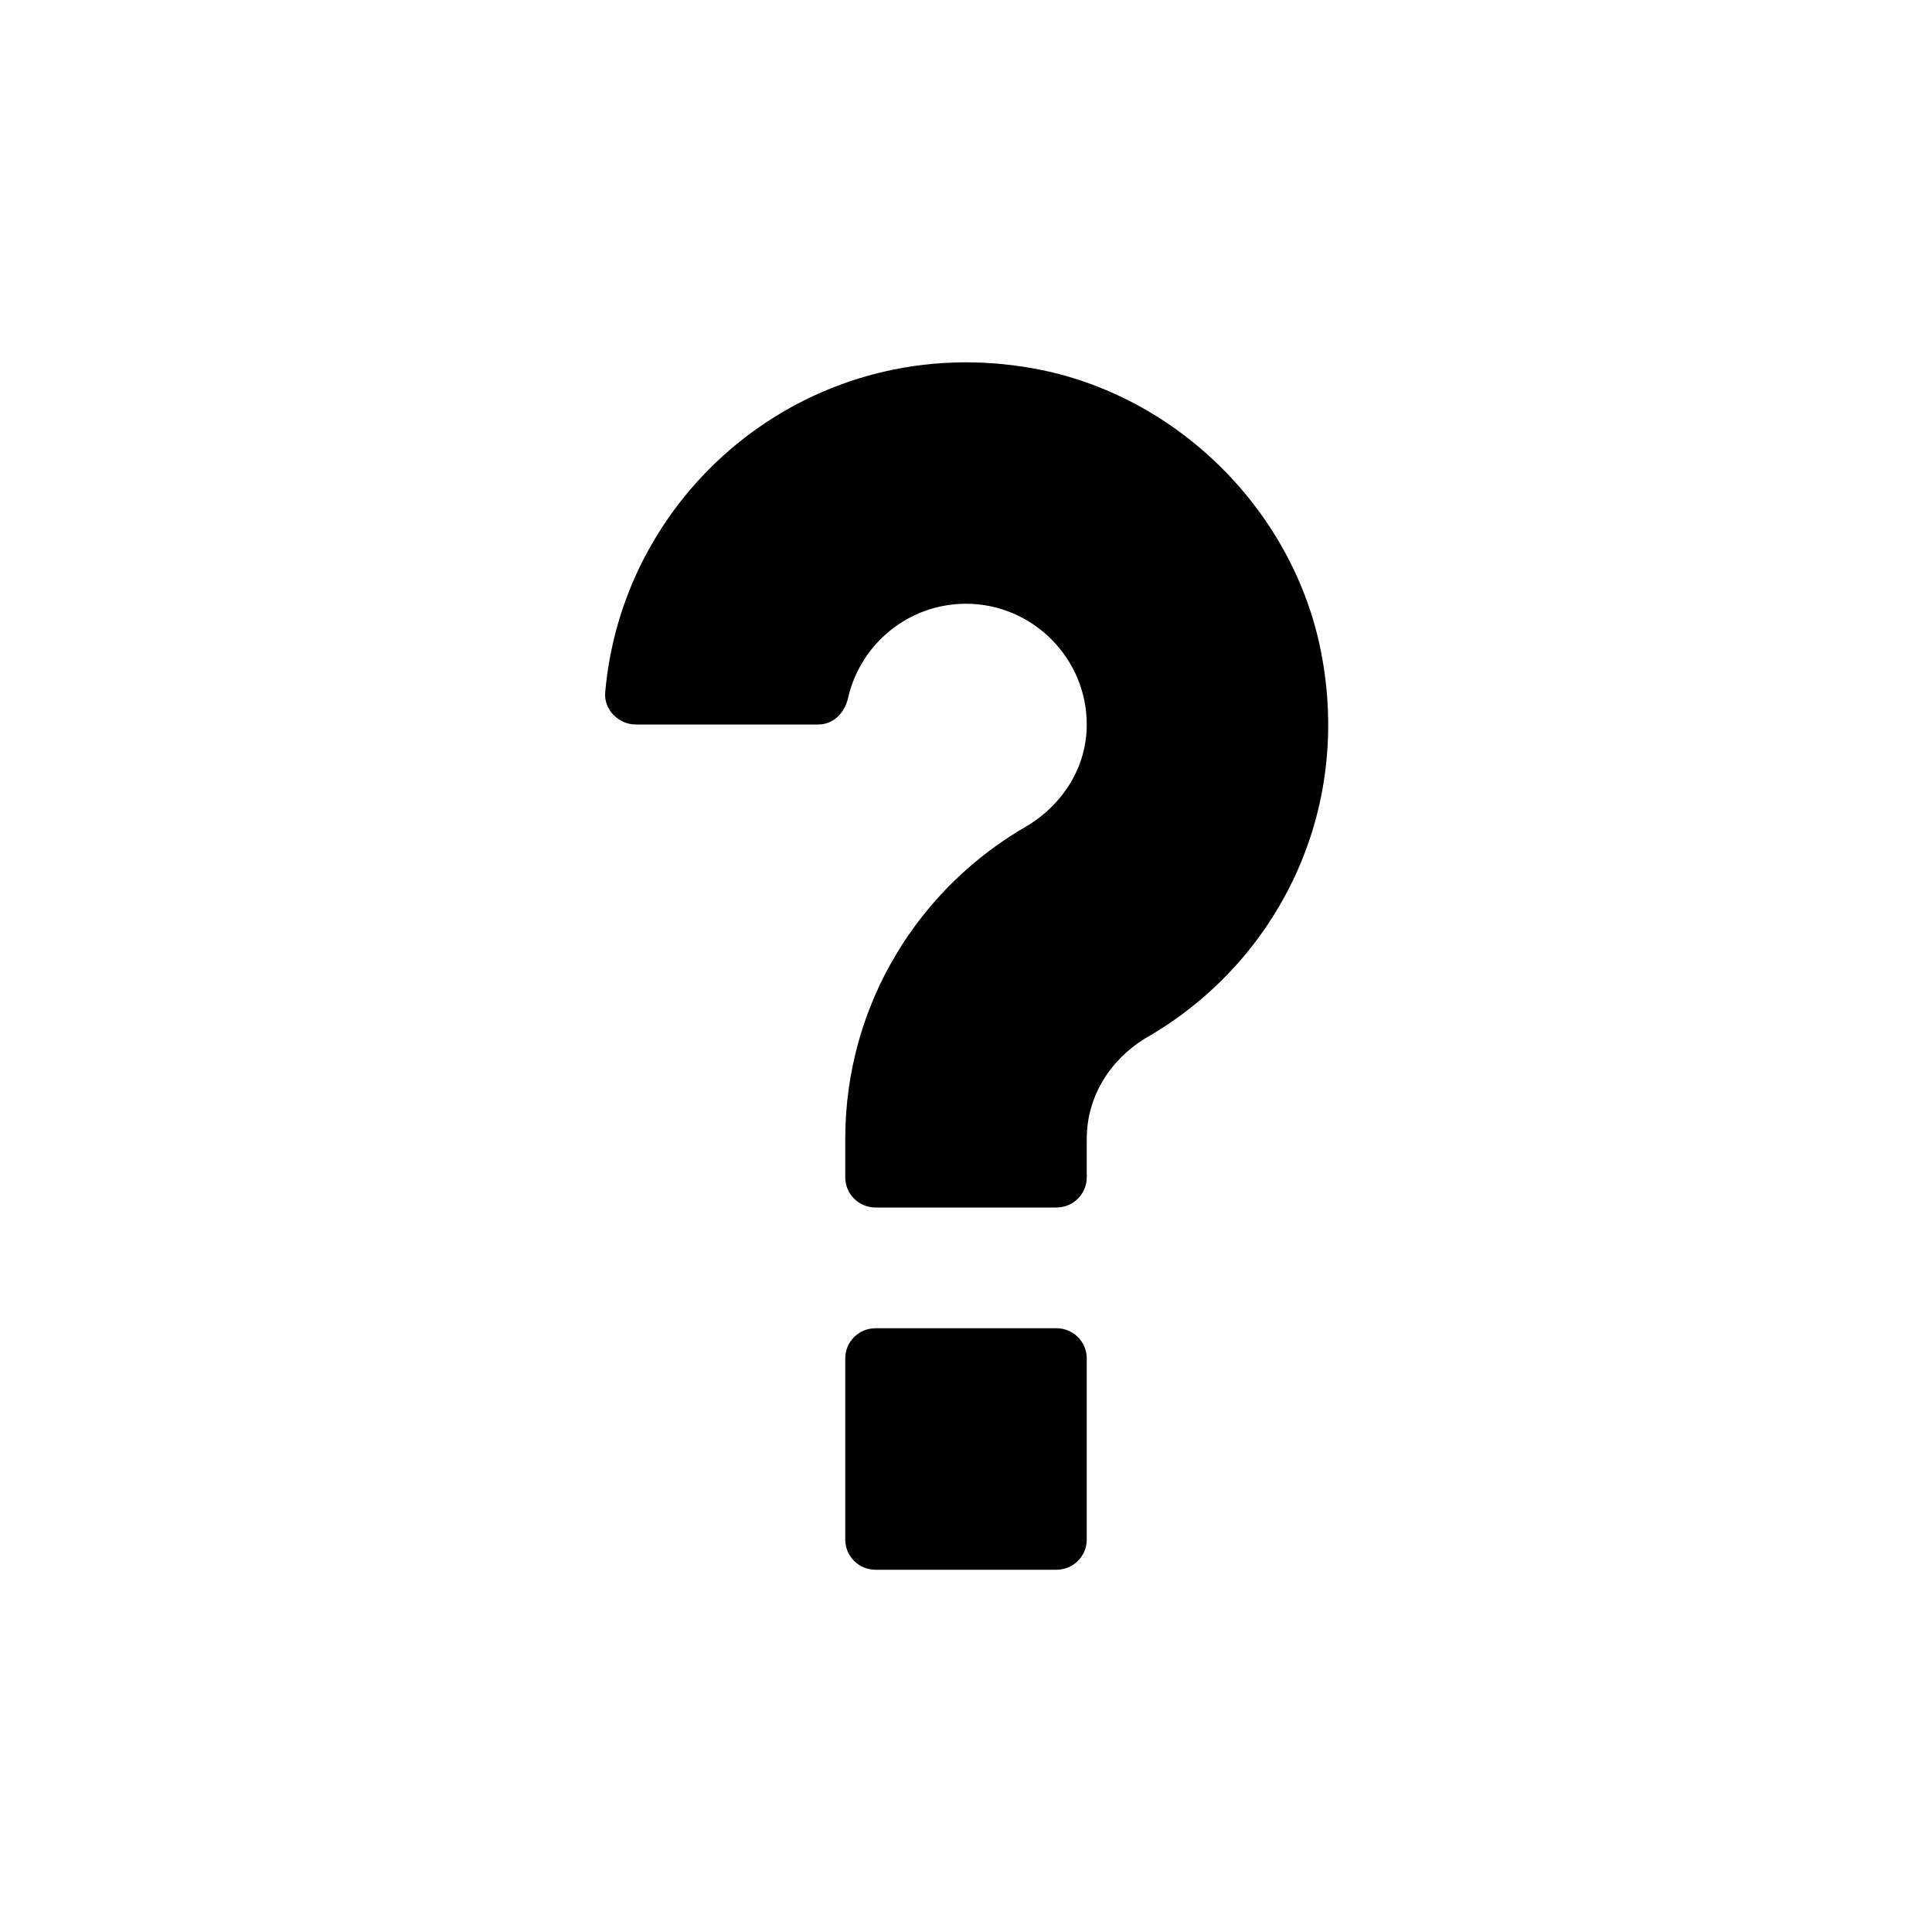
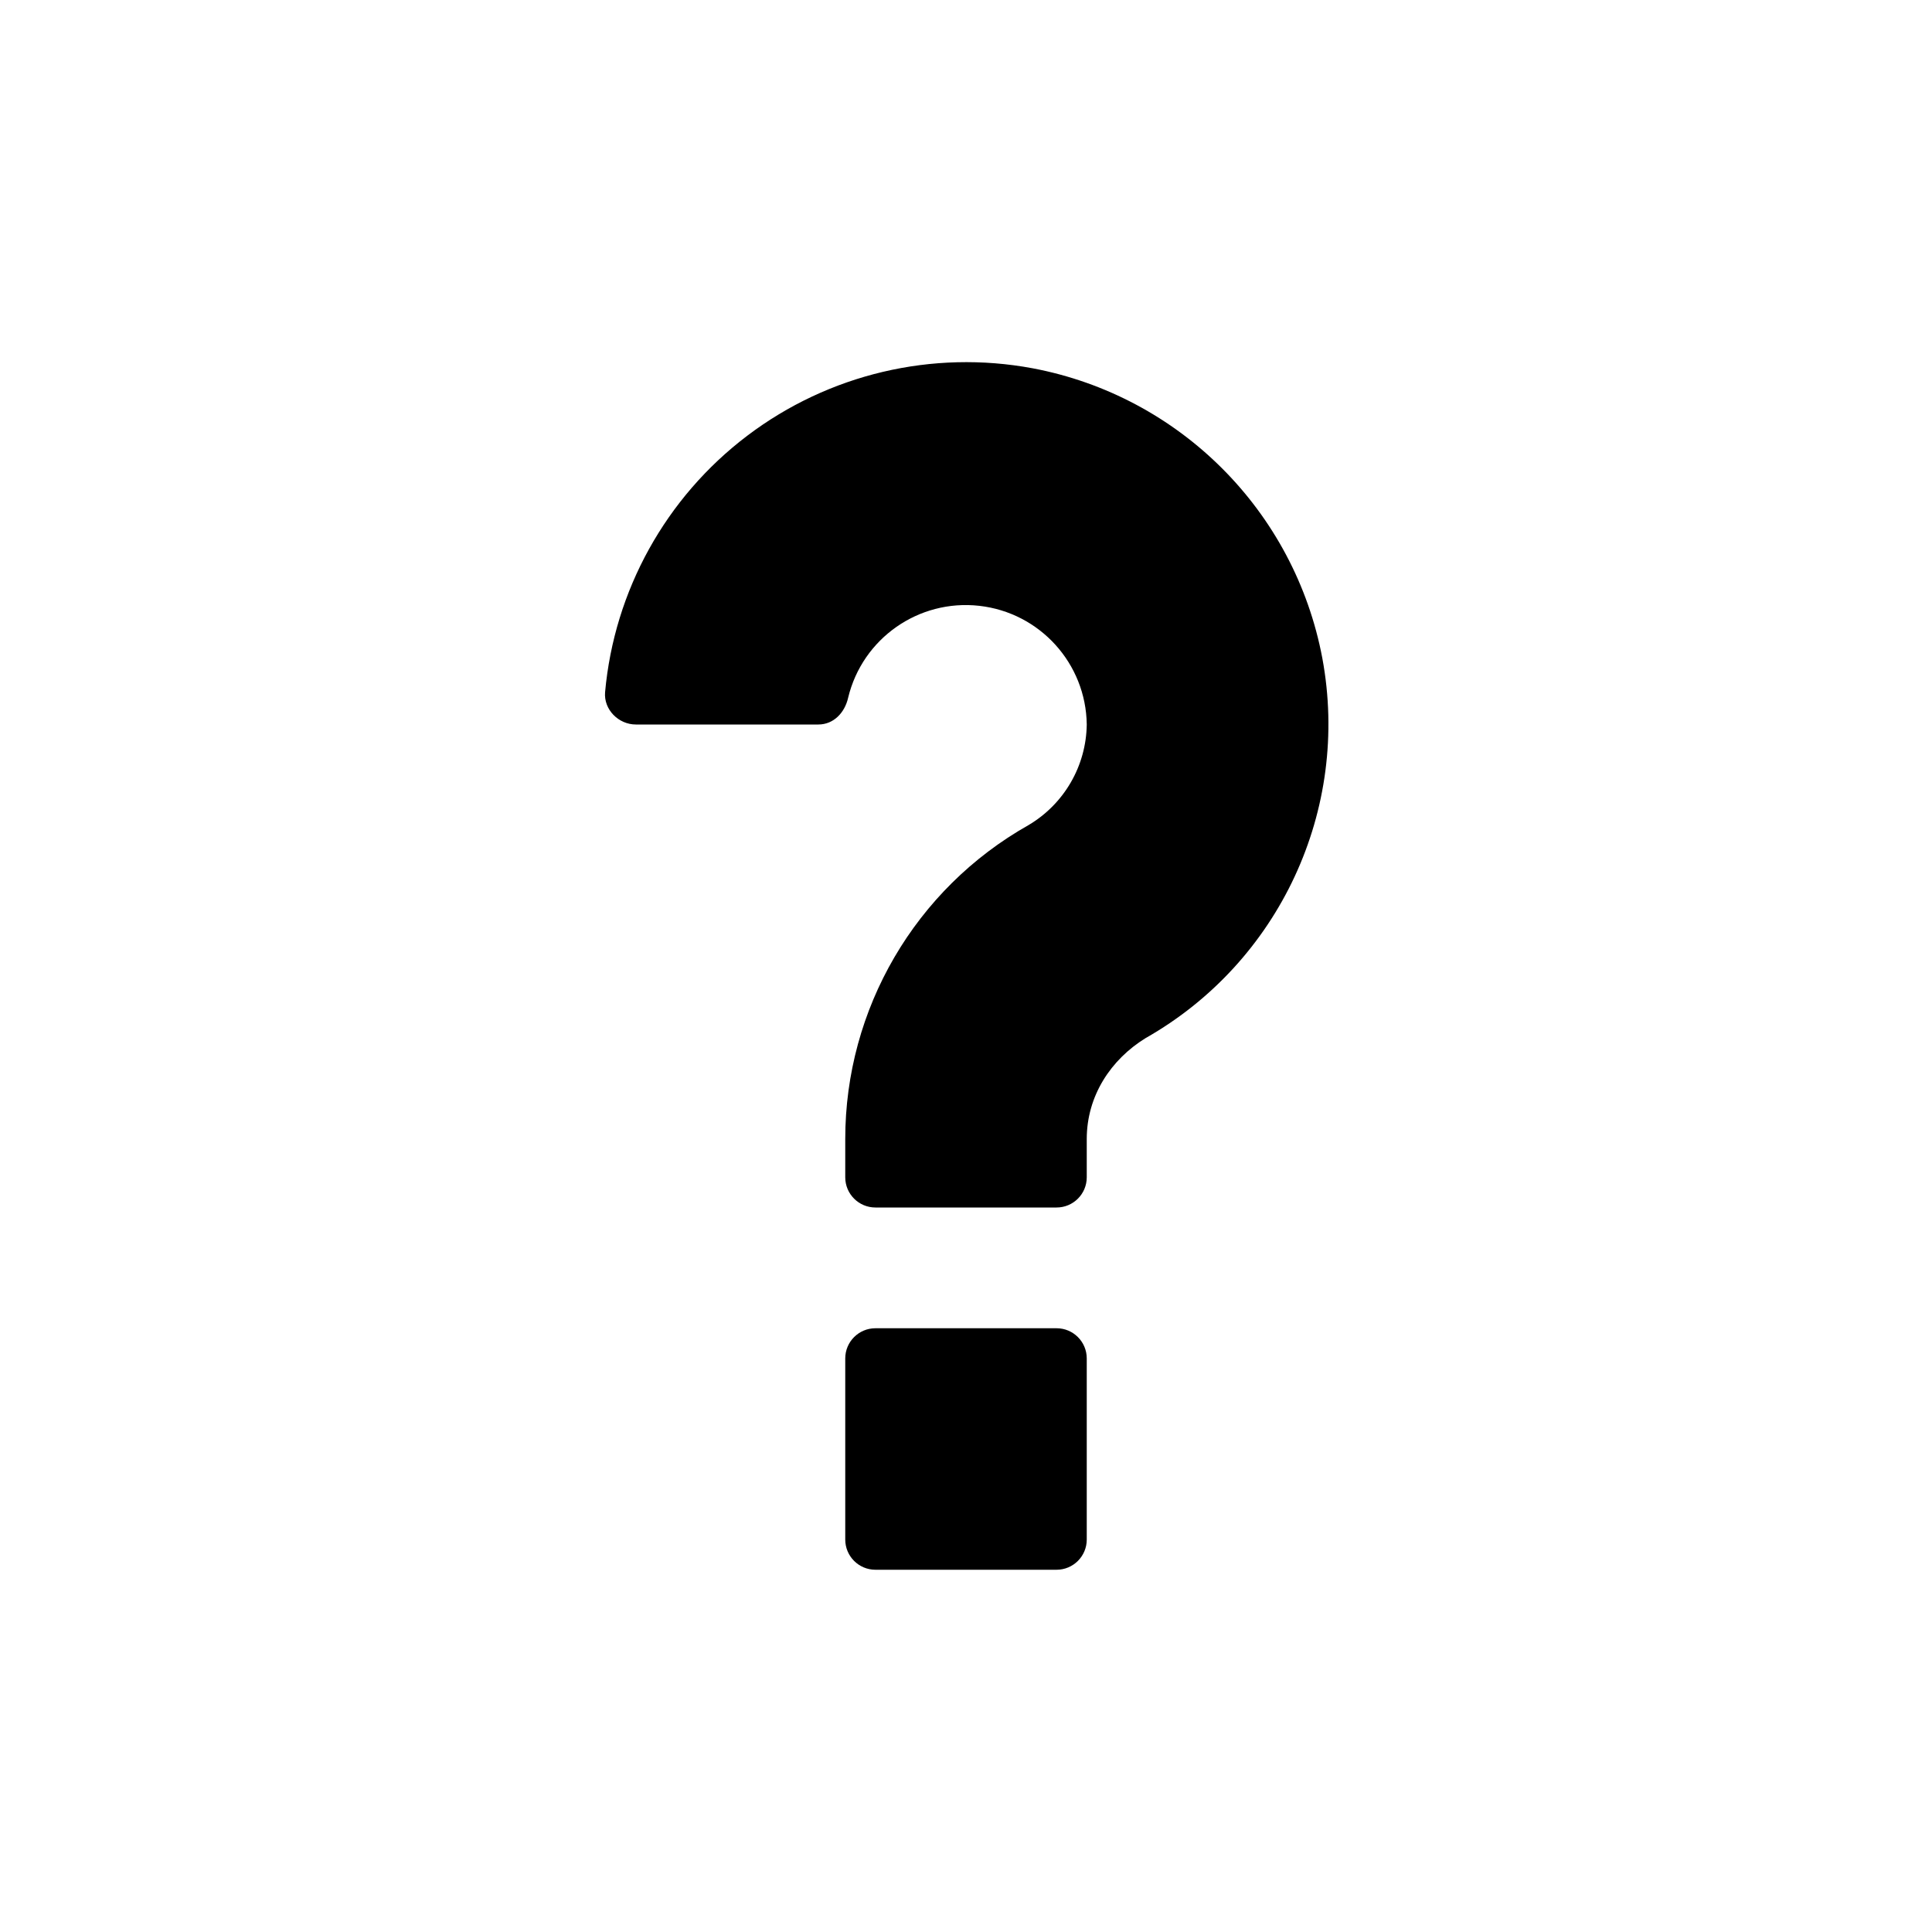
<svg xmlns="http://www.w3.org/2000/svg" viewBox="0 0 16 16">
  <g class="icon-color">
-     <path d="M8.75 11h-1.5c-.138 0-.25.112-.25.25v1.5c0 .138.112.25.25.25h1.5c.138 0 .25-.112.25-.25v-1.5c0-.138-.112-.25-.25-.25zM10.95 5.45c-.212-1.2-1.196-2.186-2.398-2.4-1.807-.322-3.39.975-3.54 2.683-.013.143.11.267.254.267h1.51c.128 0 .22-.098.248-.222C7.126 5.333 7.524 5 8 5c.55 0 1 .45 1 1 0 .357-.2.657-.482.833C7.612 7.347 7 8.316 7 9.433v.317c0 .138.112.25.25.25h1.5c.138 0 .25-.112.25-.25v-.317c0-.36.2-.66.486-.835C10.536 8 11.19 6.792 10.95 5.45z" />
+     <path d="M8.75 11h-1.5a.25.25 0 0 0-.25.25v1.5c0 .138.112.25.25.25h1.5a.25.25 0 0 0 .25-.25v-1.5a.25.25 0 0 0-.25-.25zM10.951 5.451A3.01 3.01 0 0 0 8.552 3.05a3.003 3.003 0 0 0-3.541 2.683c-.012.143.111.267.255.267h1.511c.127 0 .219-.098.247-.222A1.002 1.002 0 0 1 9 6a.983.983 0 0 1-.482.833A2.984 2.984 0 0 0 7 9.433v.317c0 .138.112.25.25.25h1.5A.25.25 0 0 0 9 9.75v-.317c0-.359.201-.659.486-.835a2.99 2.99 0 0 0 1.465-3.147z" />
  </g>
</svg>
